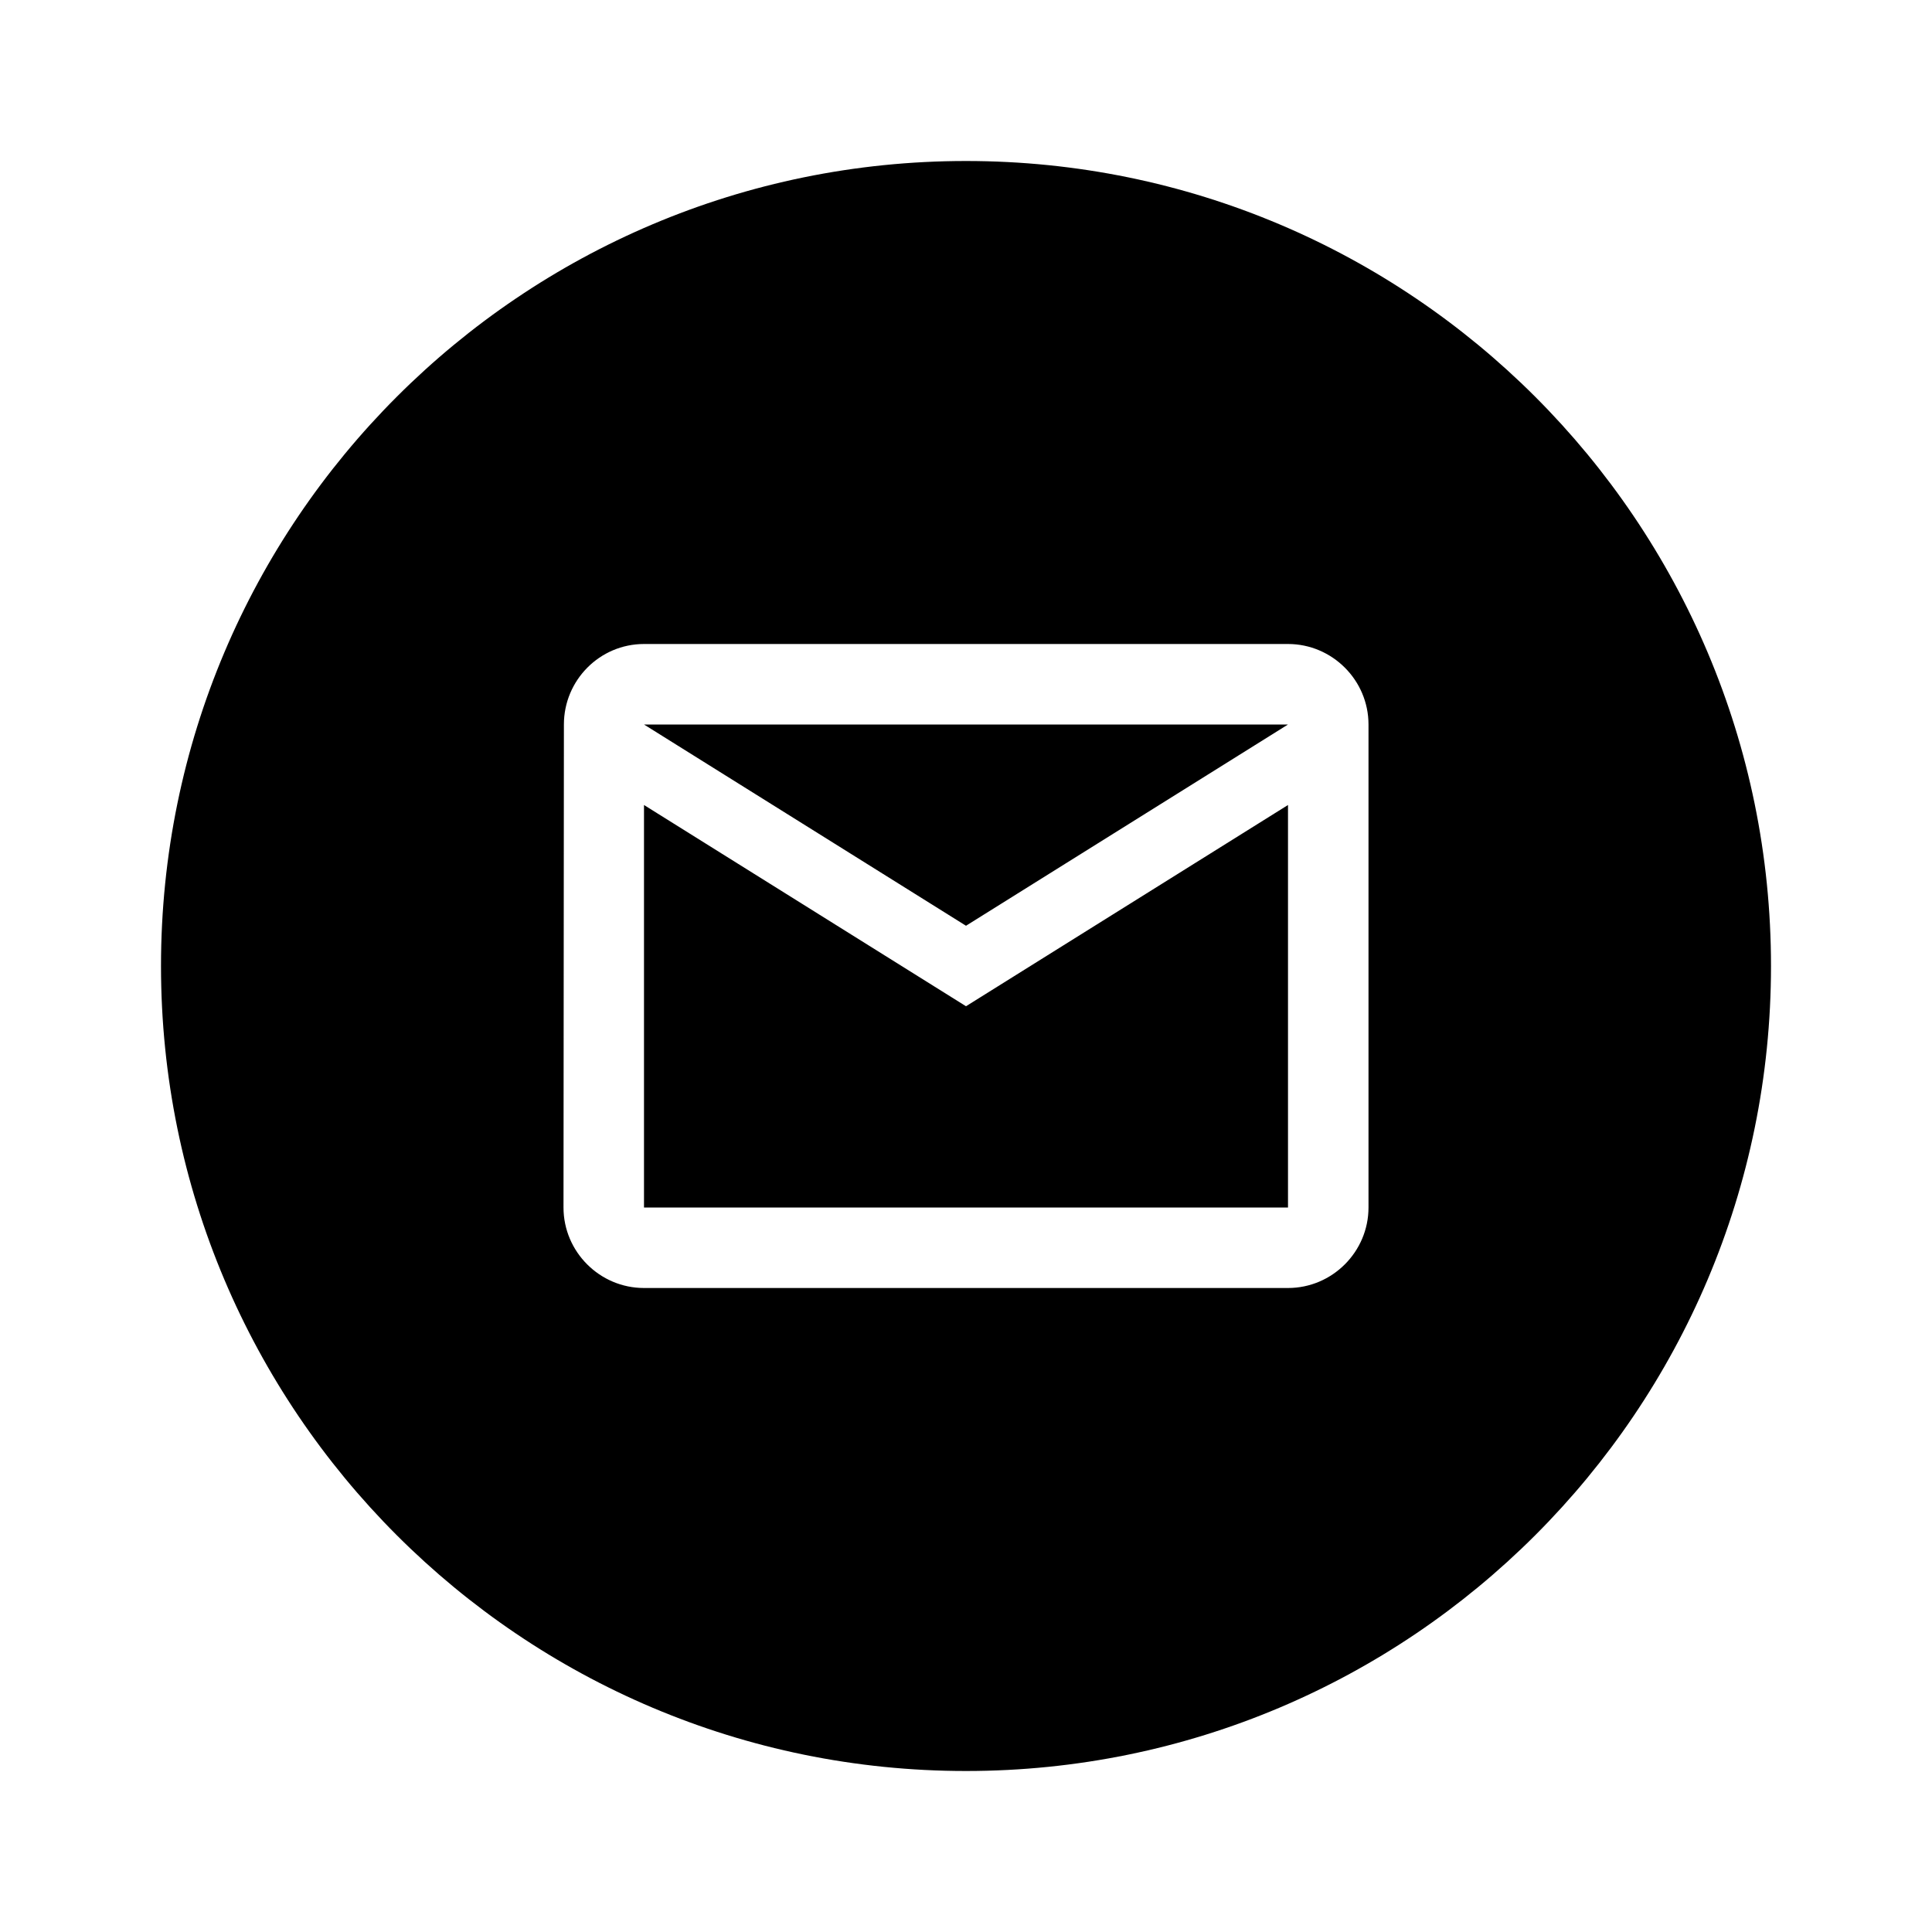
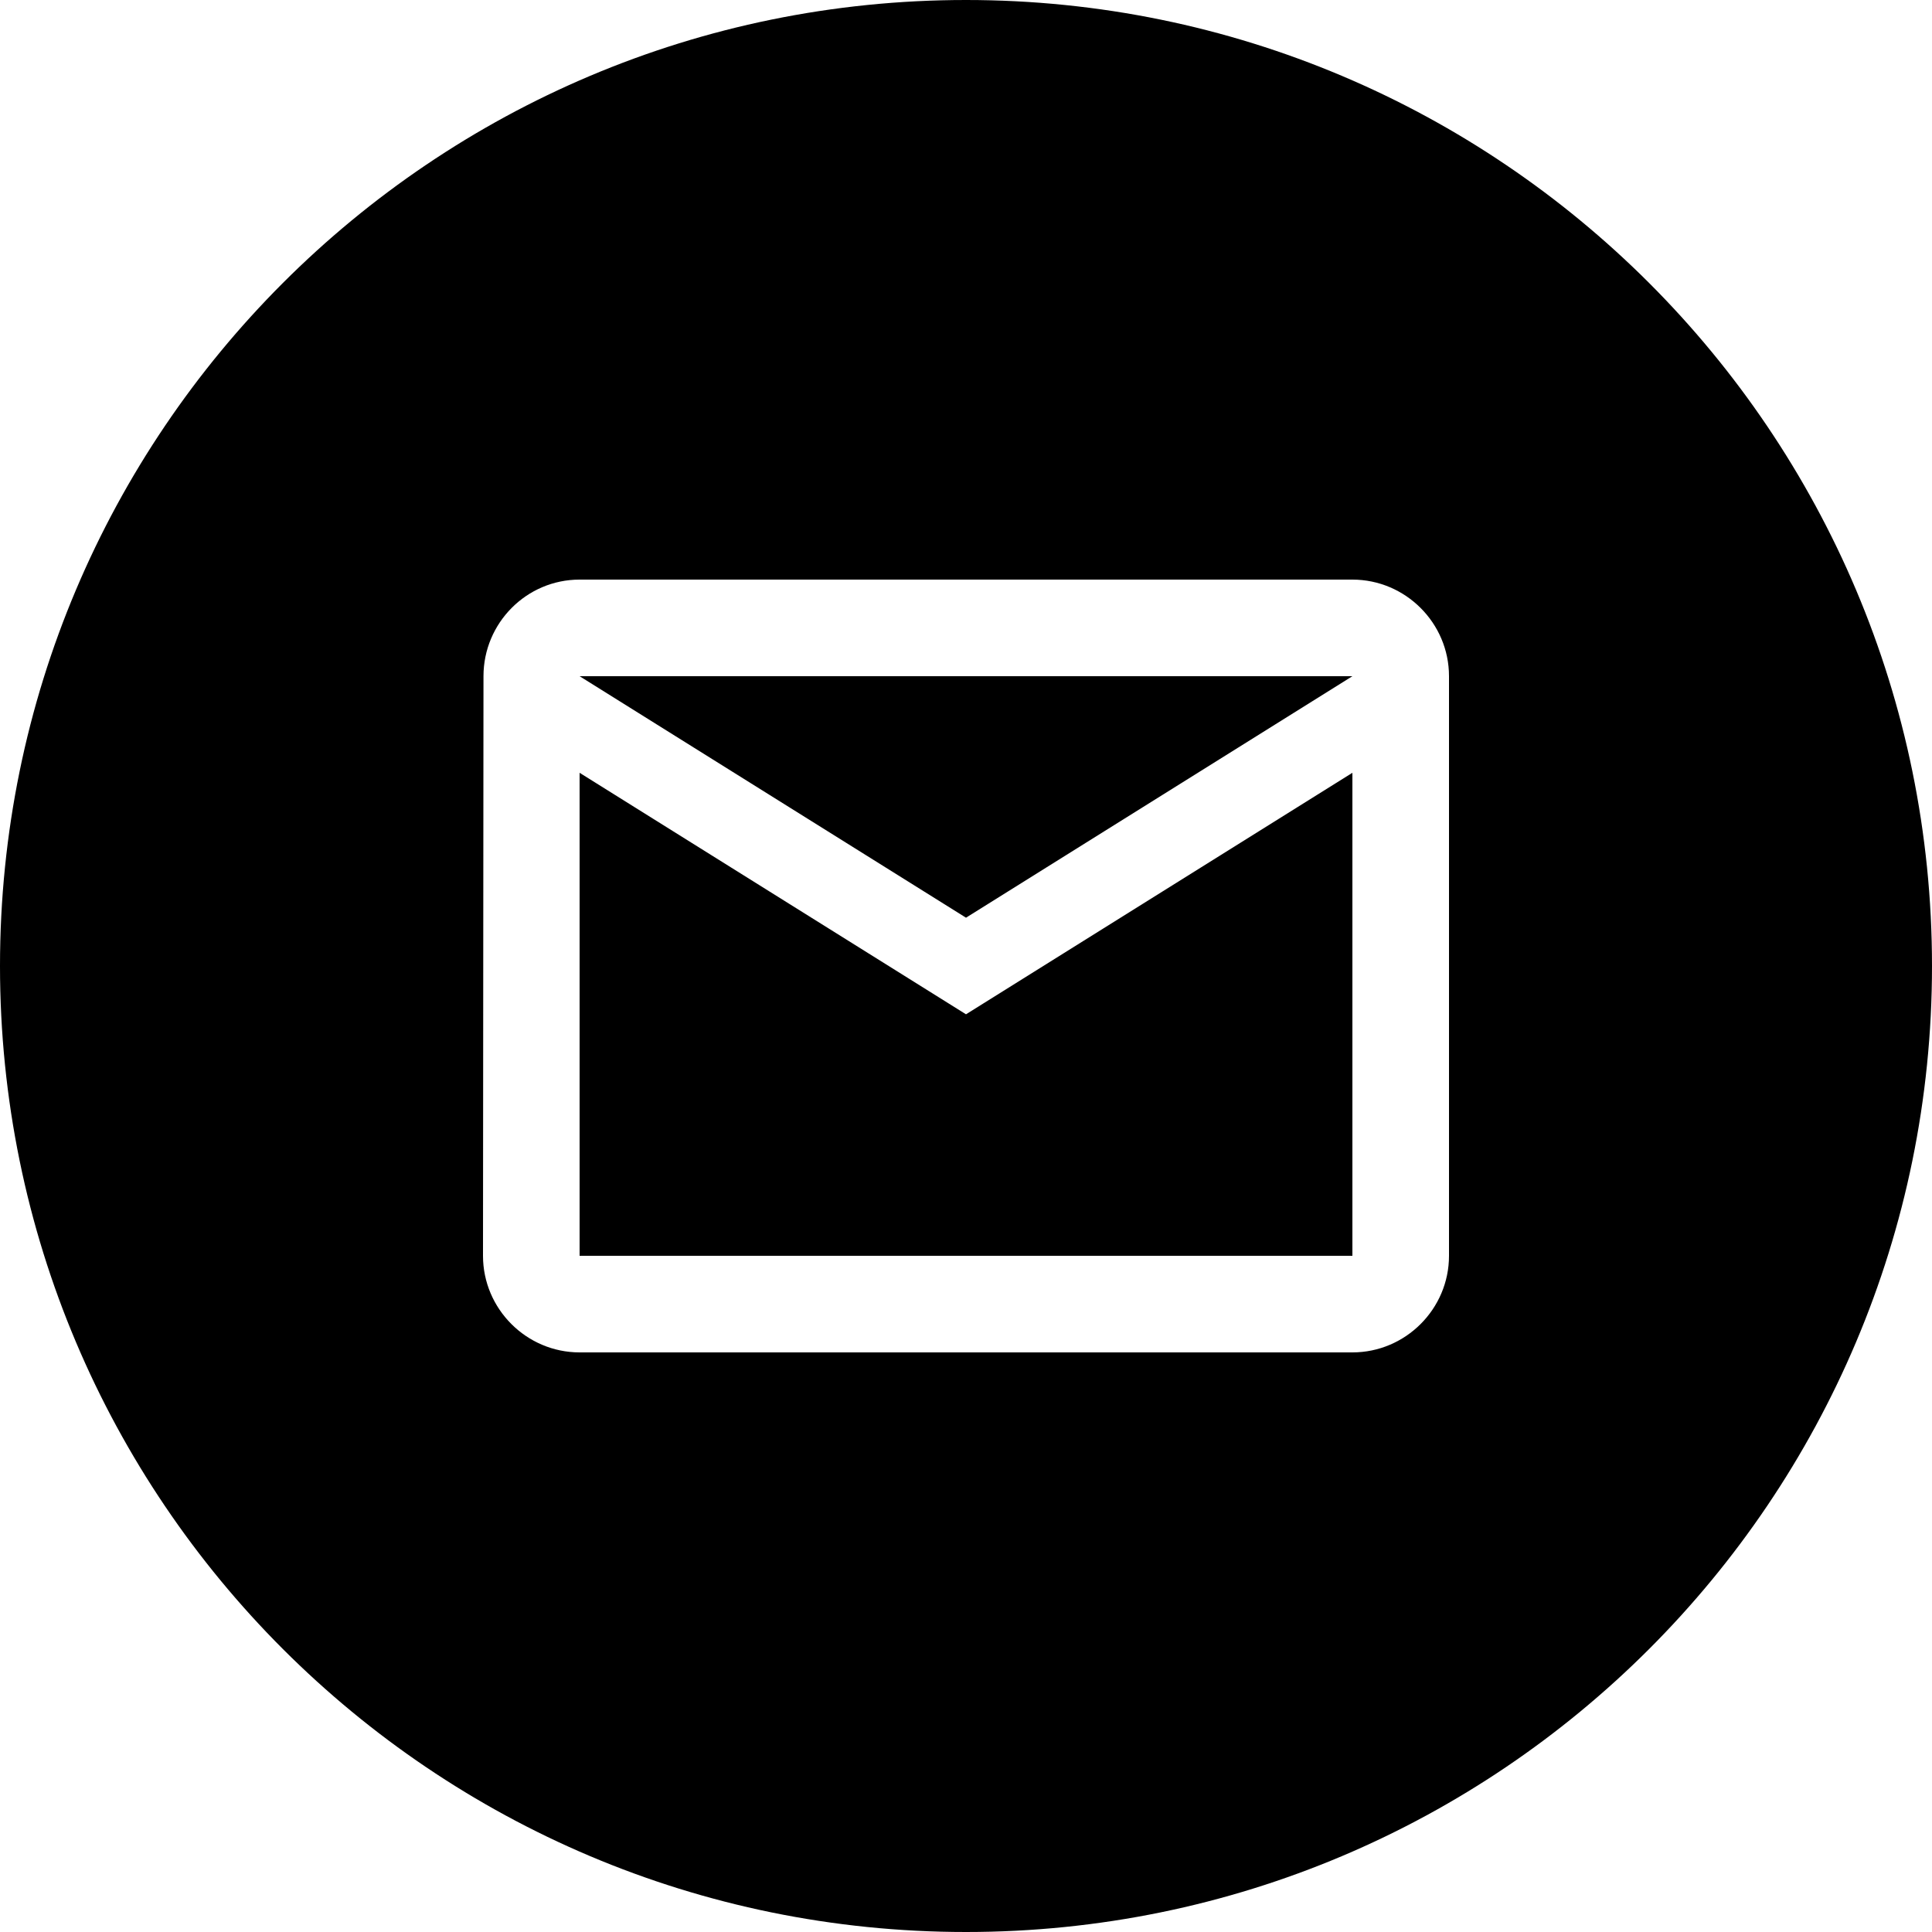
- <svg xmlns="http://www.w3.org/2000/svg" width="800px" height="800px" viewBox="0 0 24 24" fill="none">
-   <path fill-rule="evenodd" clip-rule="evenodd" d="M22 12C22 17.523 17.523 22 12 22C6.477 22 2 17.523 2 12C2 6.477 6.477 2 12 2C17.523 2 22 6.477 22 12ZM7.005 9C7.005 8.45 7.45 8 8 8H16C16.55 8 17 8.45 17 9V15C17 15.55 16.55 16 16 16H8C7.45 16 7 15.55 7 15L7.005 9ZM12 12.5L8 10V15H16V10L12 12.5ZM12 11.5L8 9H16L12 11.5Z" fill="#000000" />
+ <svg xmlns="http://www.w3.org/2000/svg" width="666.667" height="666.667" viewBox="0 0 20 20" fill="none" version="1.1" id="svg4">
+   <defs id="defs8" />
+   <path fill-rule="evenodd" clip-rule="evenodd" d="M 20,10 C 20,15.523 15.523,20 10,20 4.477,20 0,15.523 0,10 0,4.477 4.477,0 10,0 15.523,0 20,4.477 20,10 Z M 5.005,7 C 5.005,6.45 5.45,6 6,6 h 8 c 0.55,0 1,0.45 1,1 v 6 c 0,0.55 -0.45,1 -1,1 H 6 C 5.45,14 5,13.55 5,13 Z M 10,10.5 6,8 V 13 H 14 V 8 Z M 10,9.5 6,7 H 14 Z" fill="#000000" id="path2" />
</svg>
